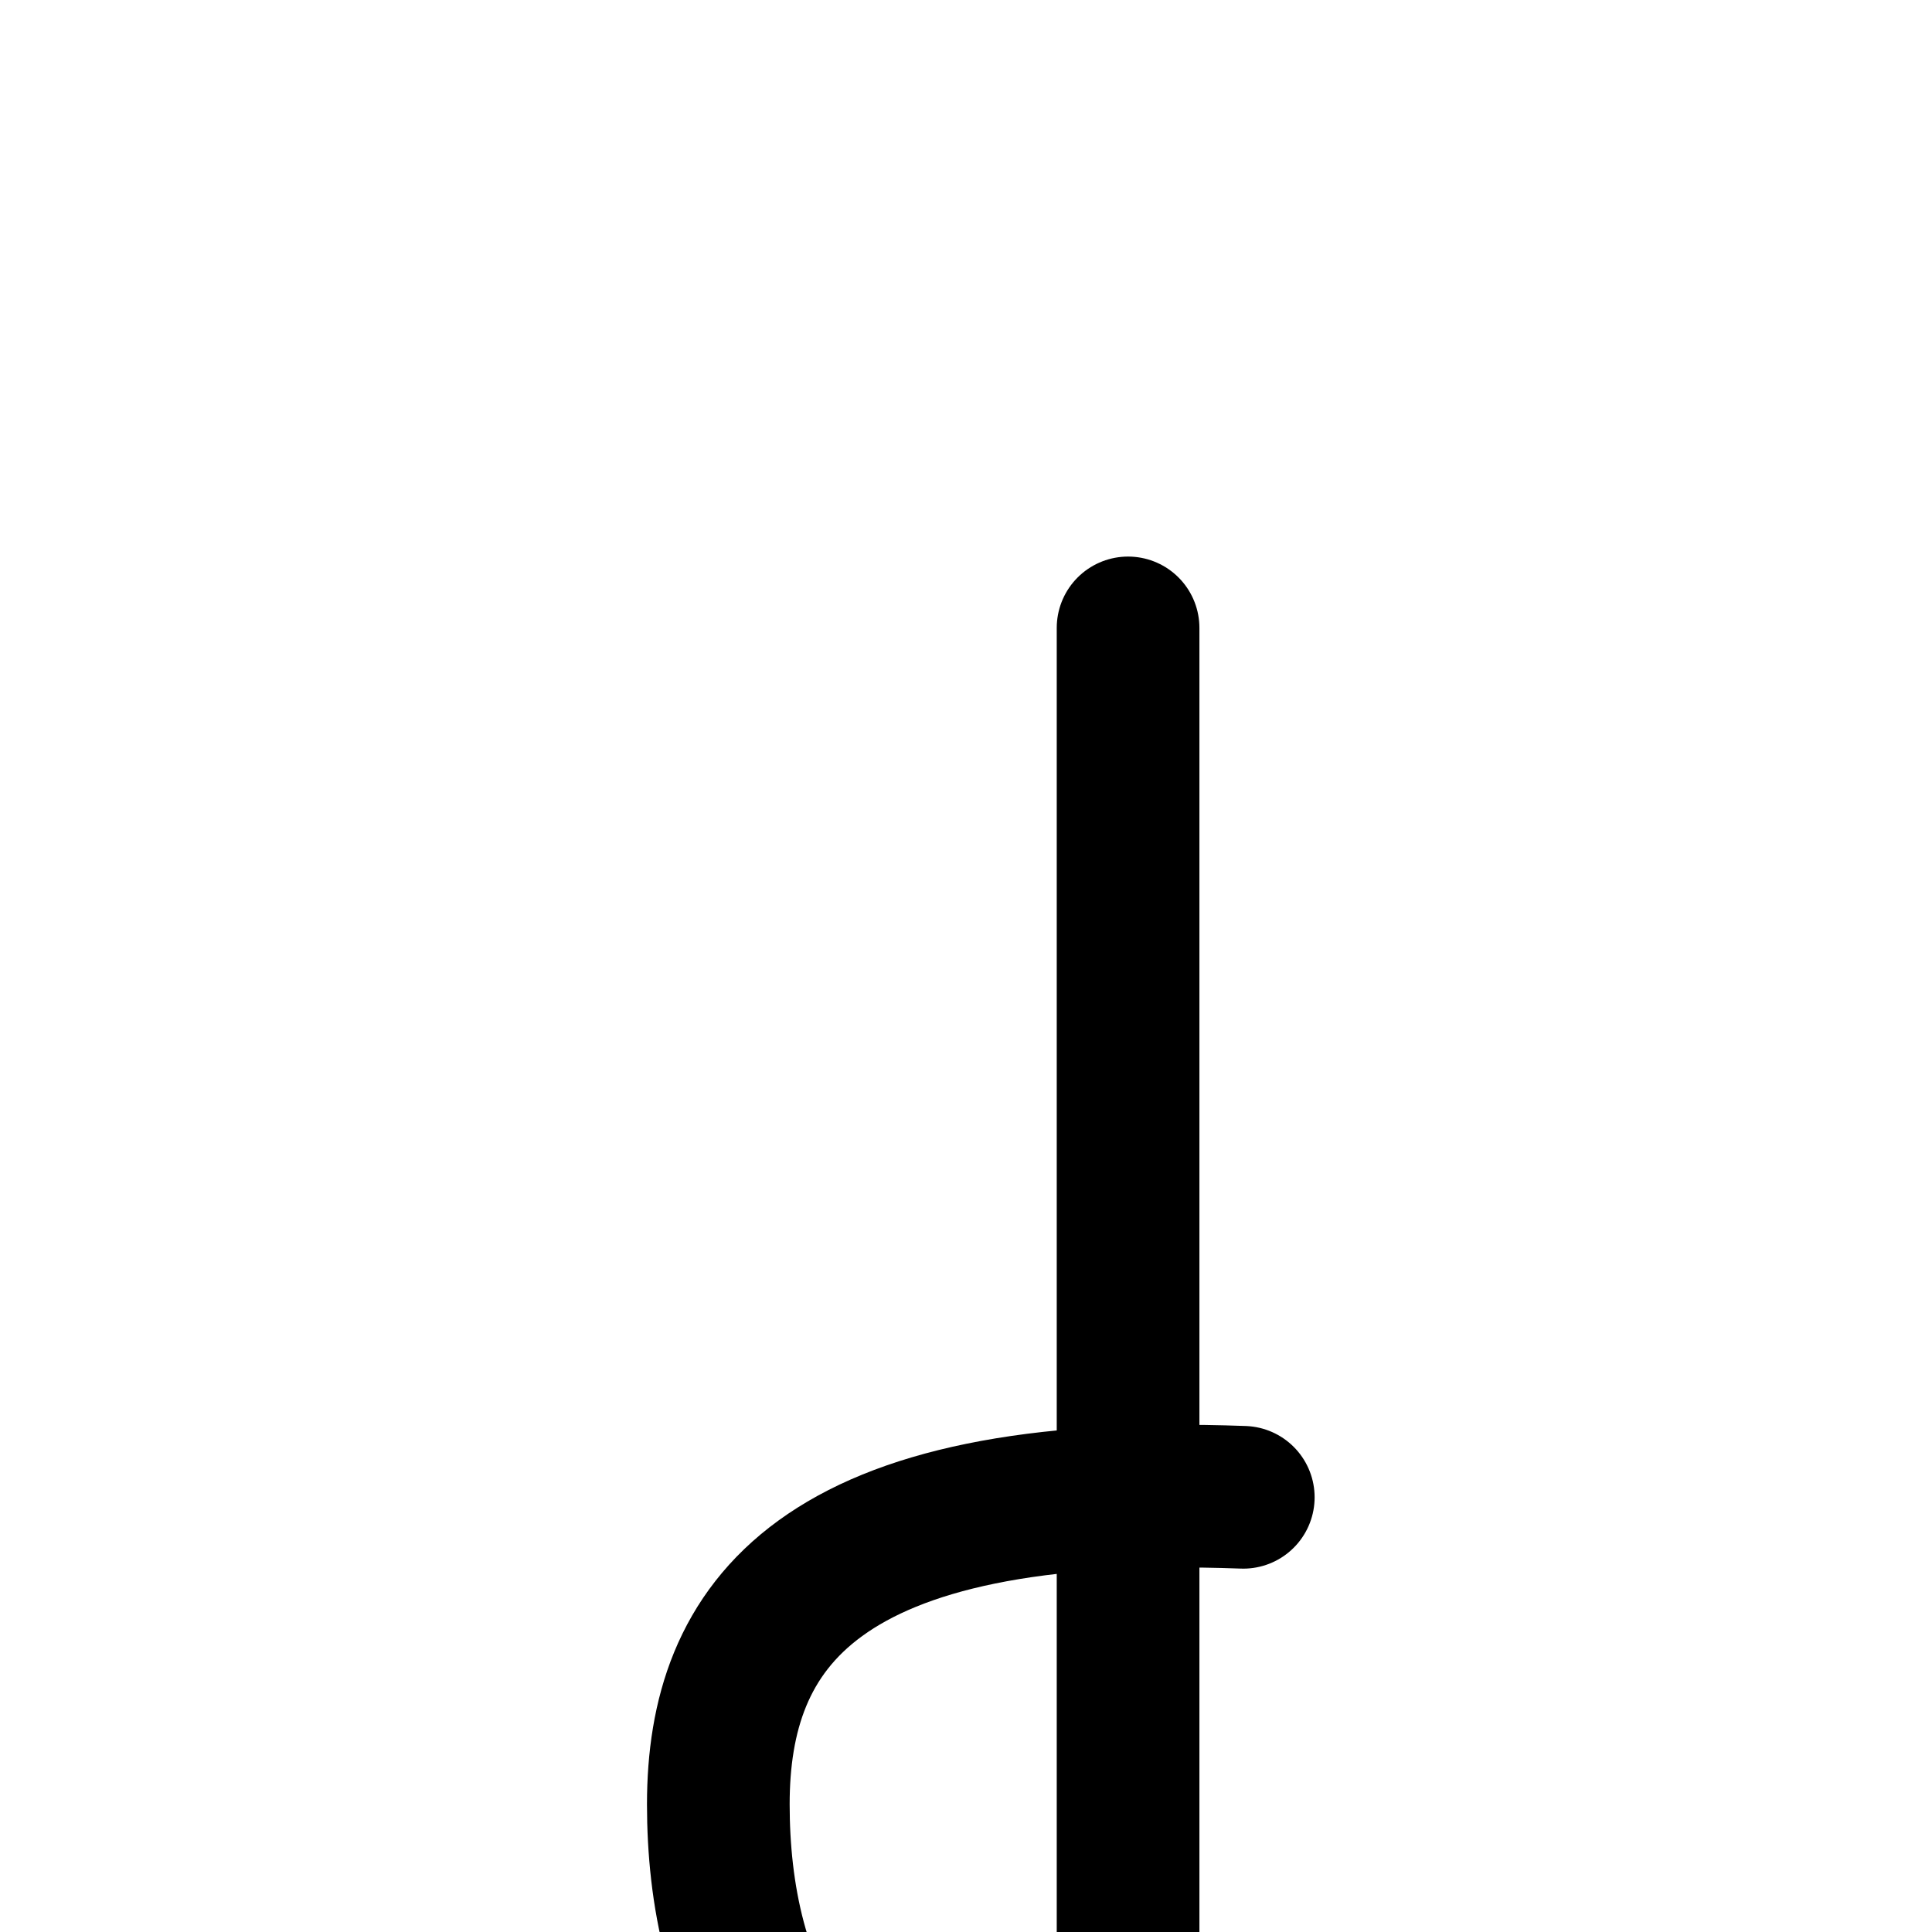
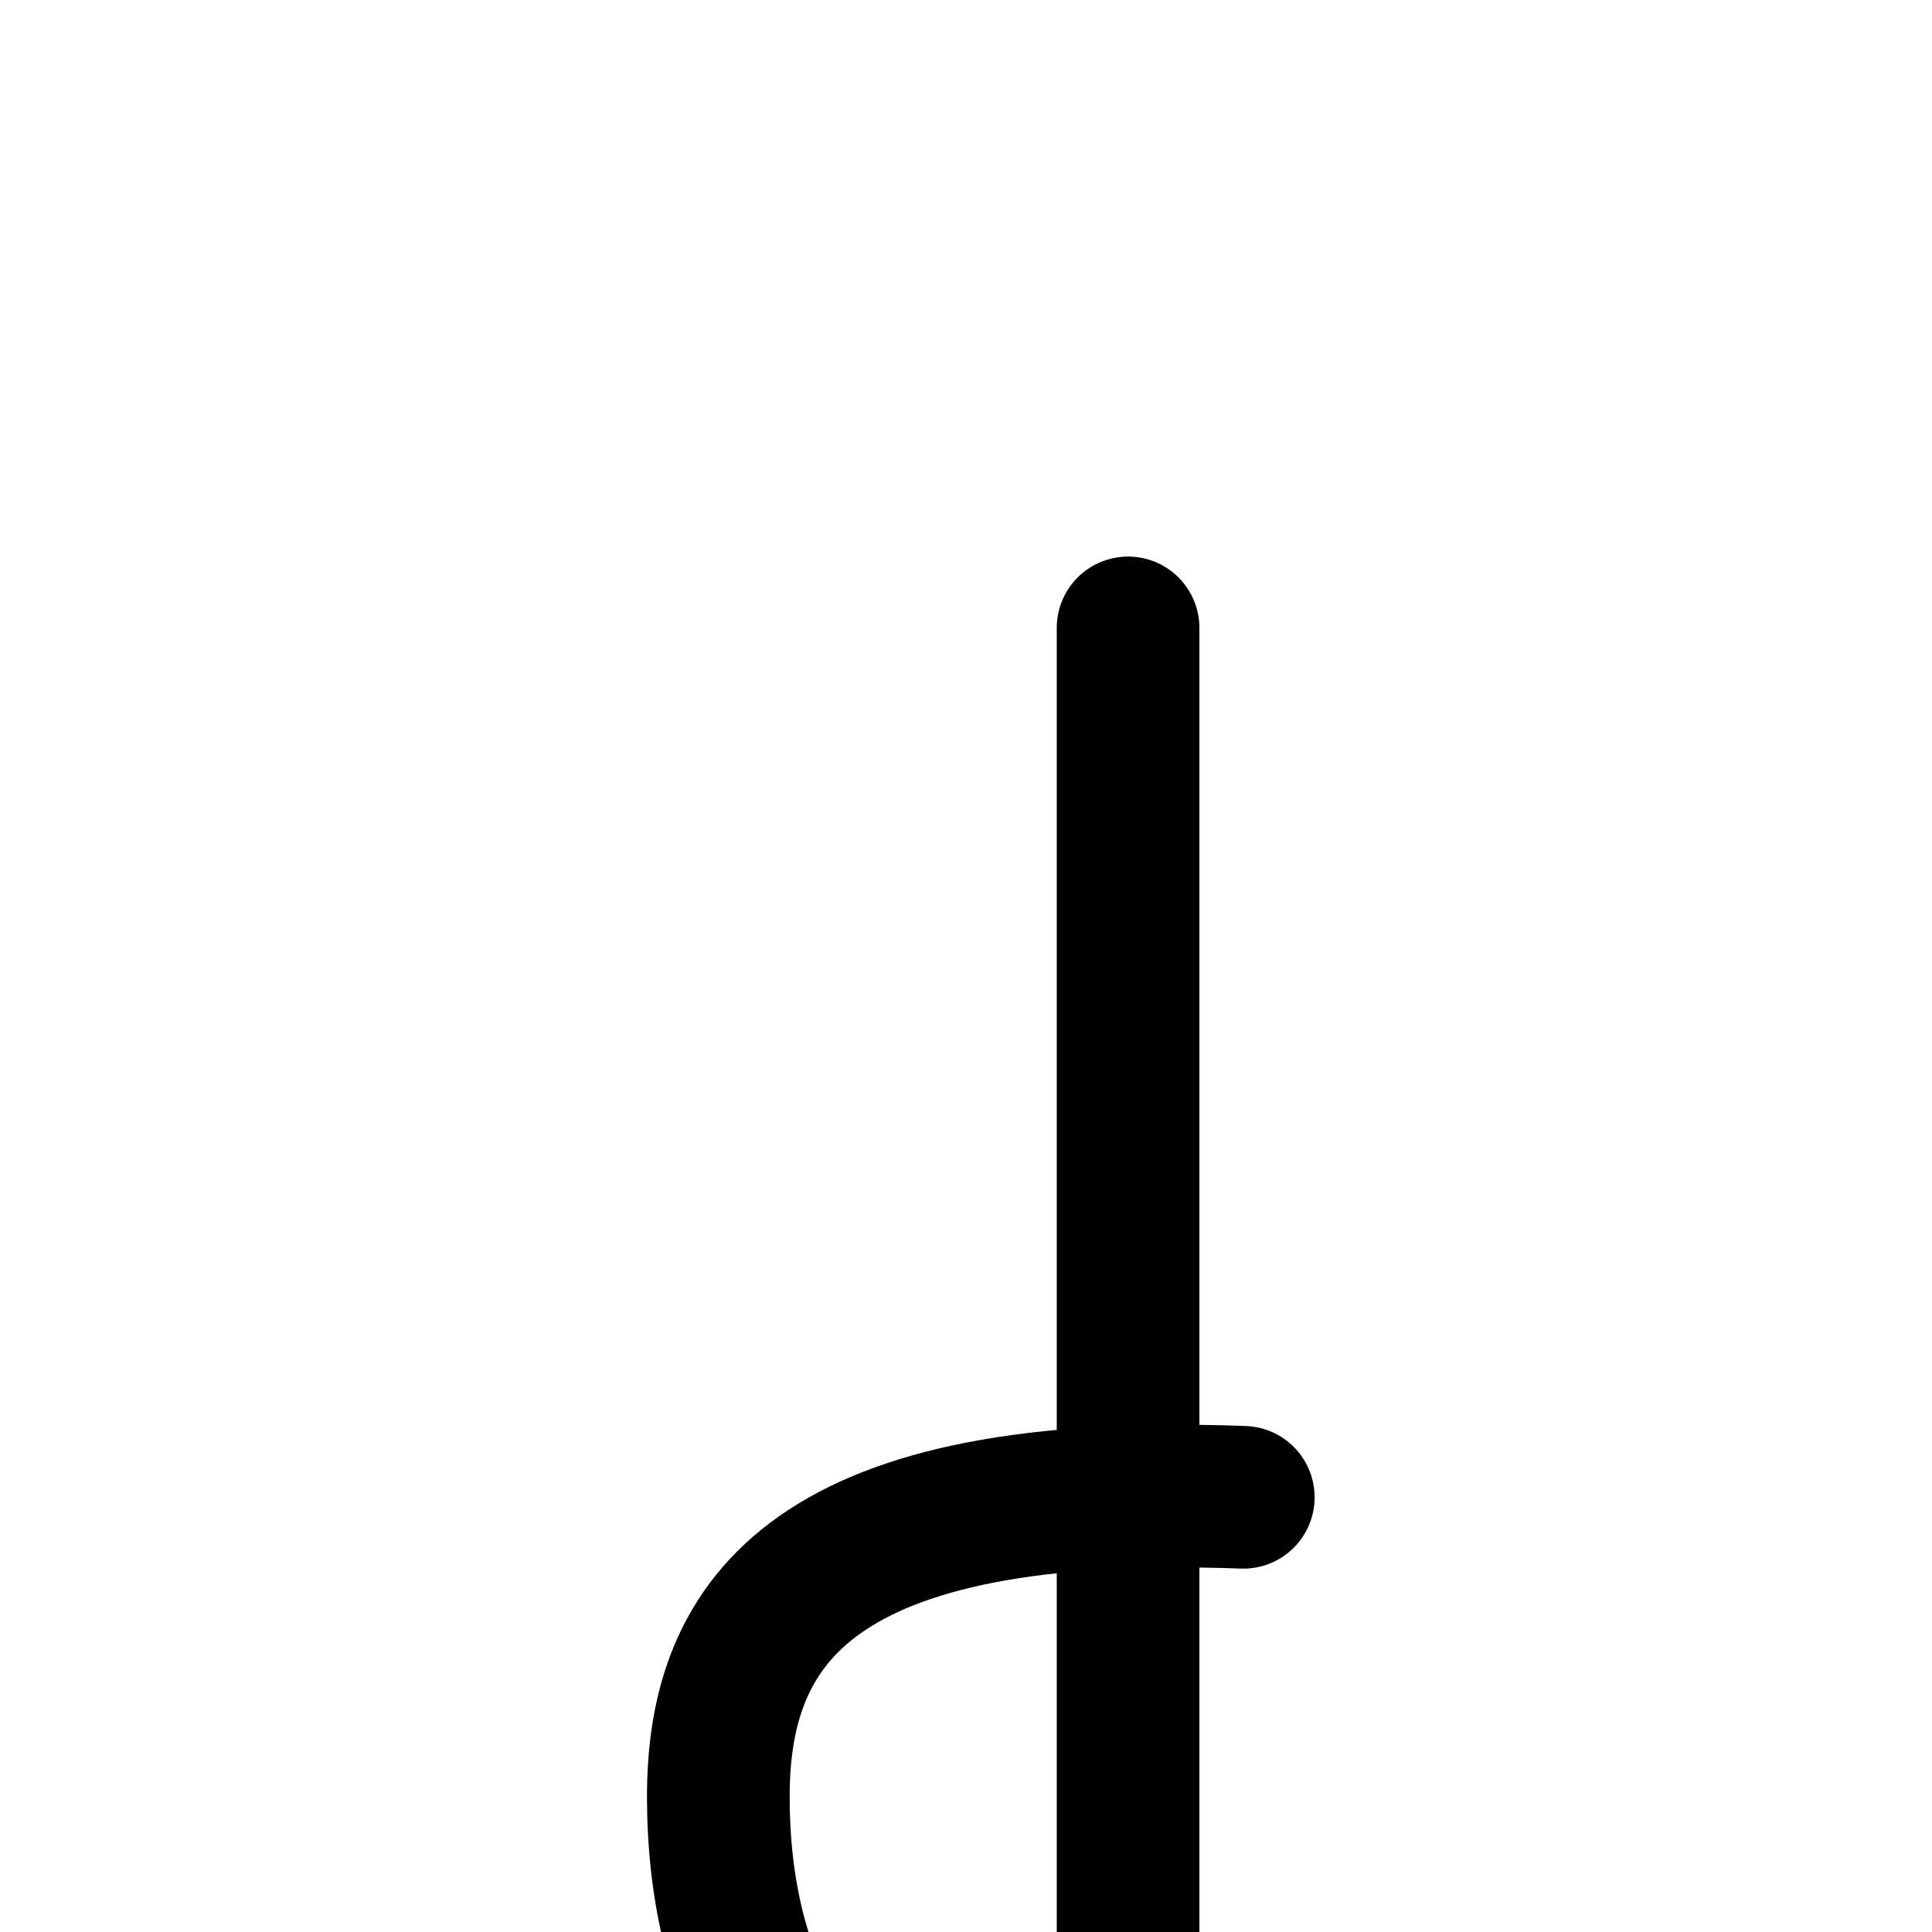
<svg xmlns="http://www.w3.org/2000/svg" version="1.1" viewBox="-10 0 1000 1000" id="svg2" width="1000" height="1000">
  <defs id="defs10" />
  <g id="g4720" transform="matrix(1.0663,0,0,-1.0663,68.33568,1499.684)" style="opacity:0.451" />
  <g transform="matrix(1,0,0,-1,0,1418)" id="g4" />
-   <path style="fill:none;fill-rule:evenodd;stroke:#000000;stroke-width:73.846;stroke-linecap:round;stroke-linejoin:round;stroke-miterlimit:4;stroke-dasharray:none;stroke-opacity:1" d="m 633.521,775 c -221.391,-8.136 -271.719,66.887 -271.719,158.915 0,92.028 37.614,203.393 212.088,203.393 V 325" id="path4732-5" />
+   <path style="fill:none;fill-rule:evenodd;stroke:#000000;stroke-width:73.846;stroke-linecap:round;stroke-linejoin:round;stroke-miterlimit:4;stroke-dasharray:none;stroke-opacity:1" d="m 633.521,775 c -221.391,-8.136 -271.719,62.887 -271.719,154.915 0,92.028 37.614,207.393 212.088,207.393 V 325" id="path4732-5" />
</svg>
